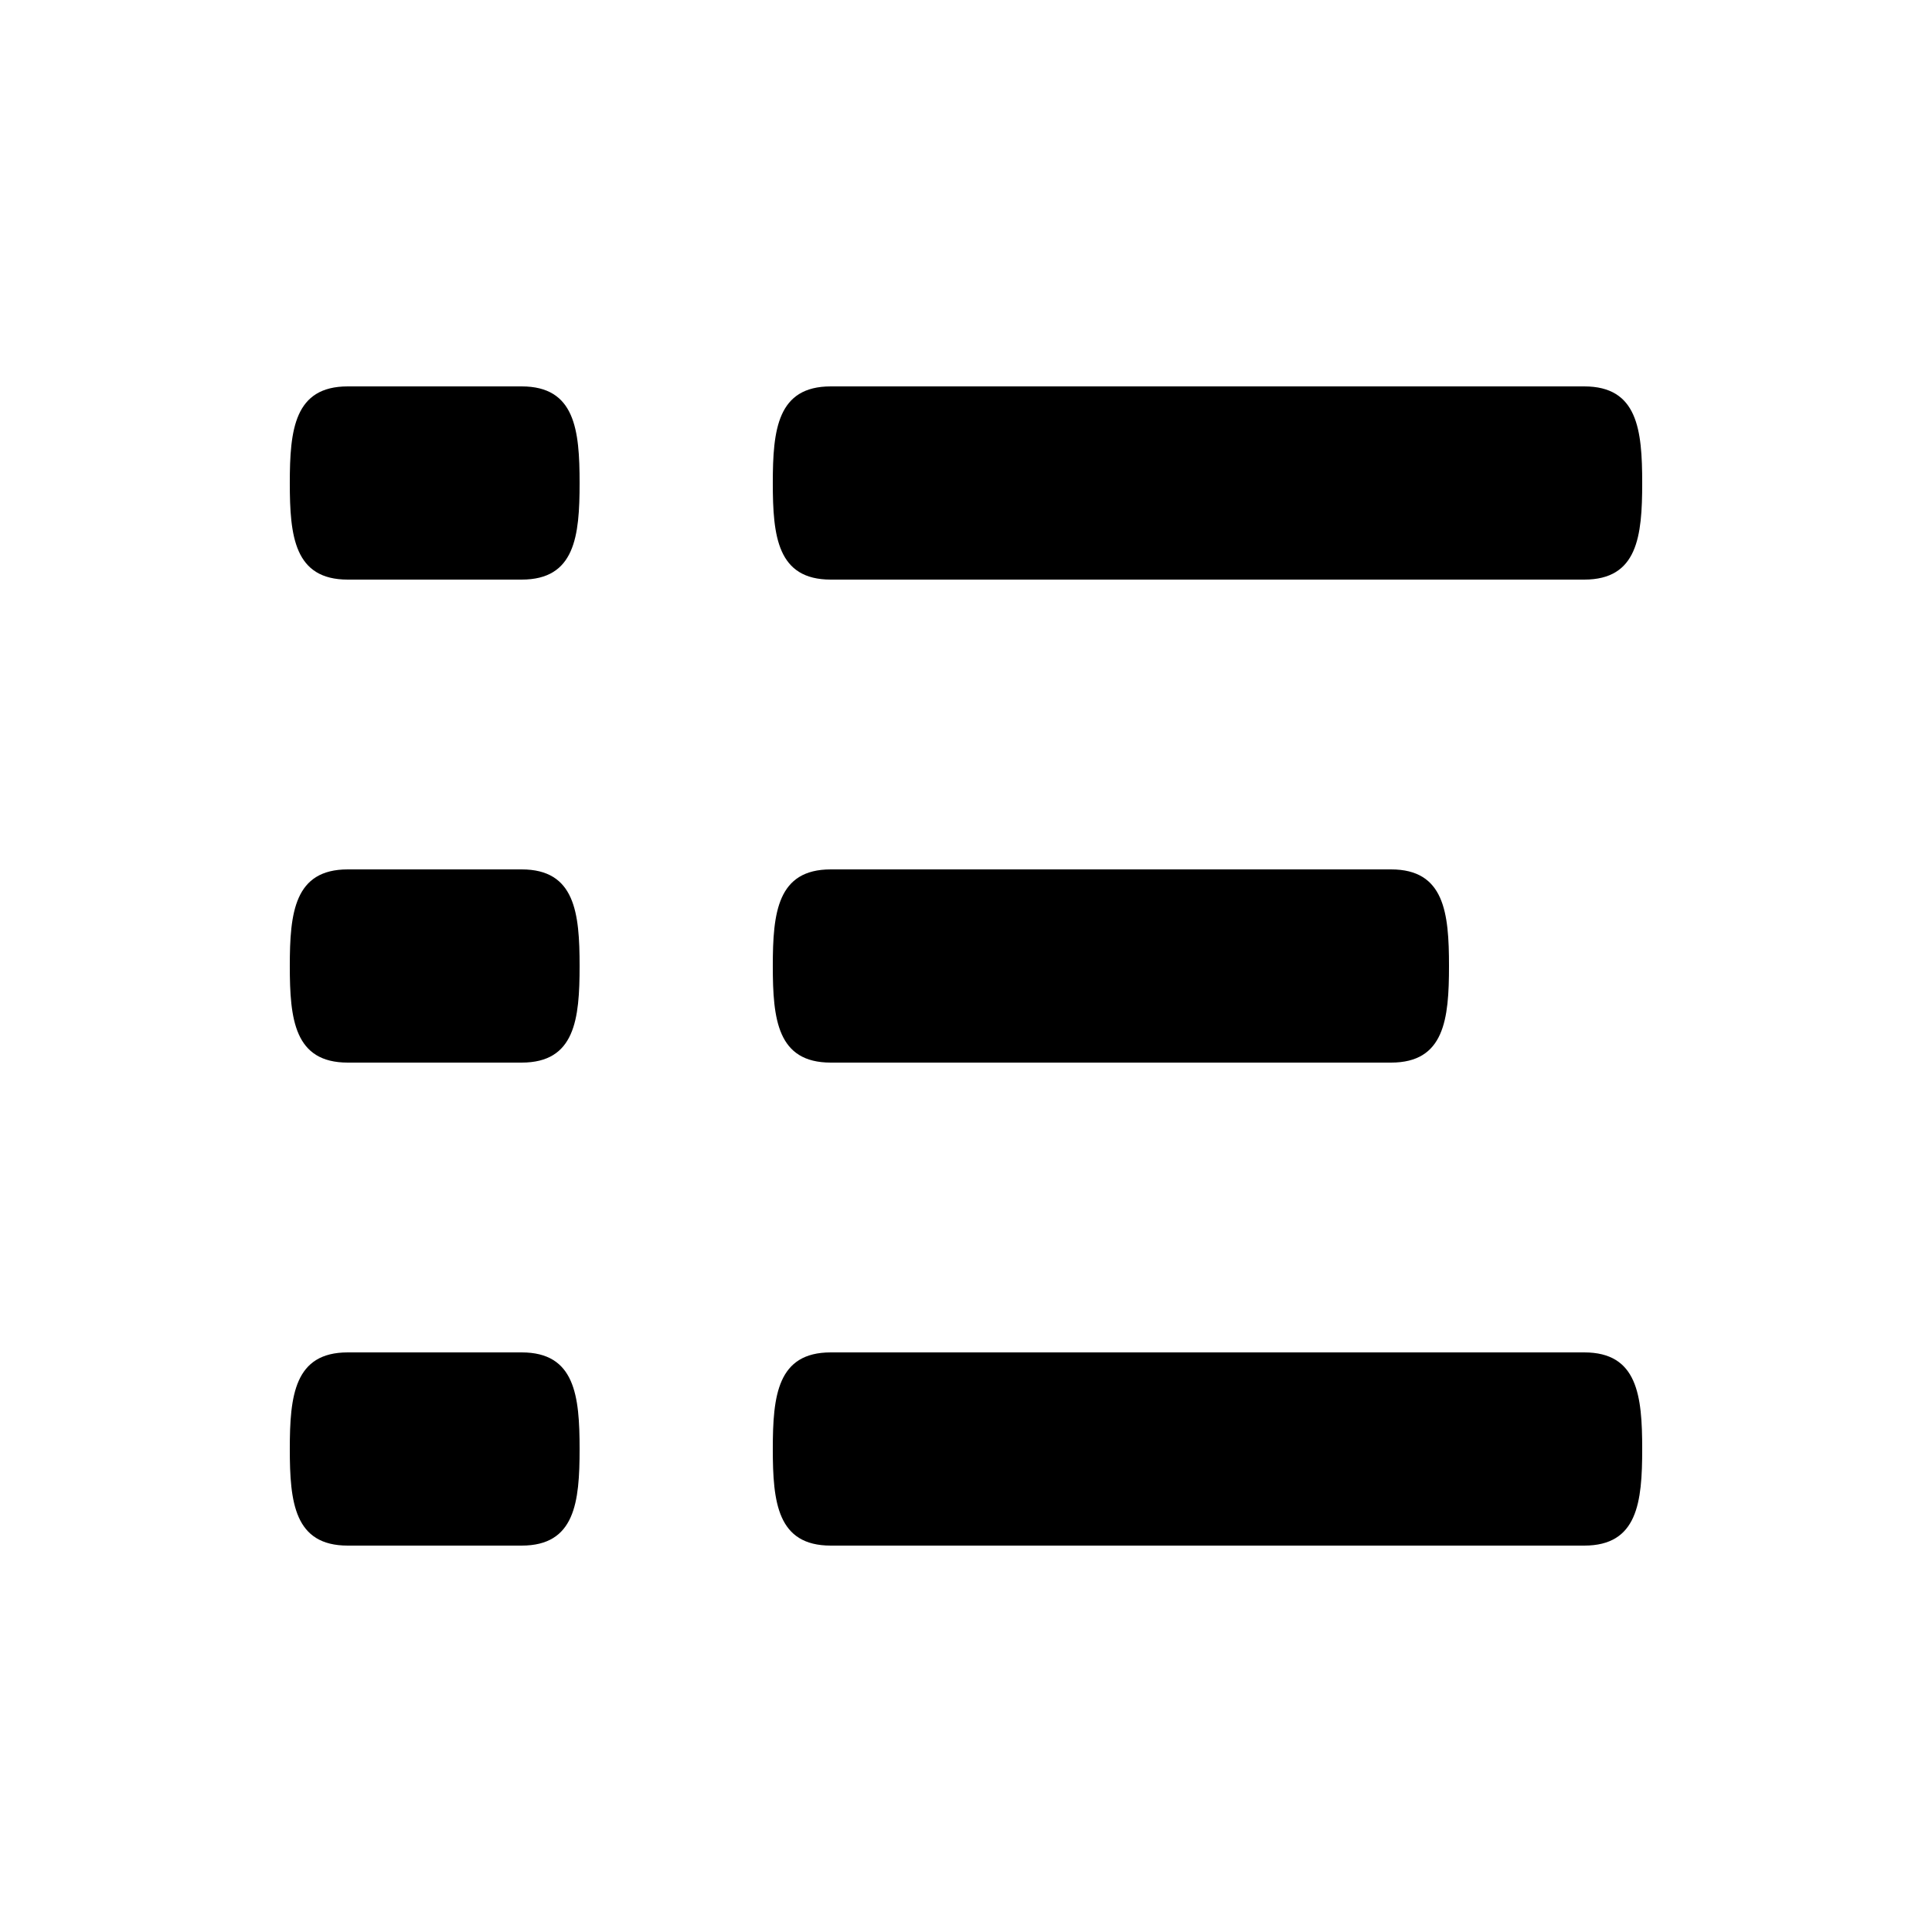
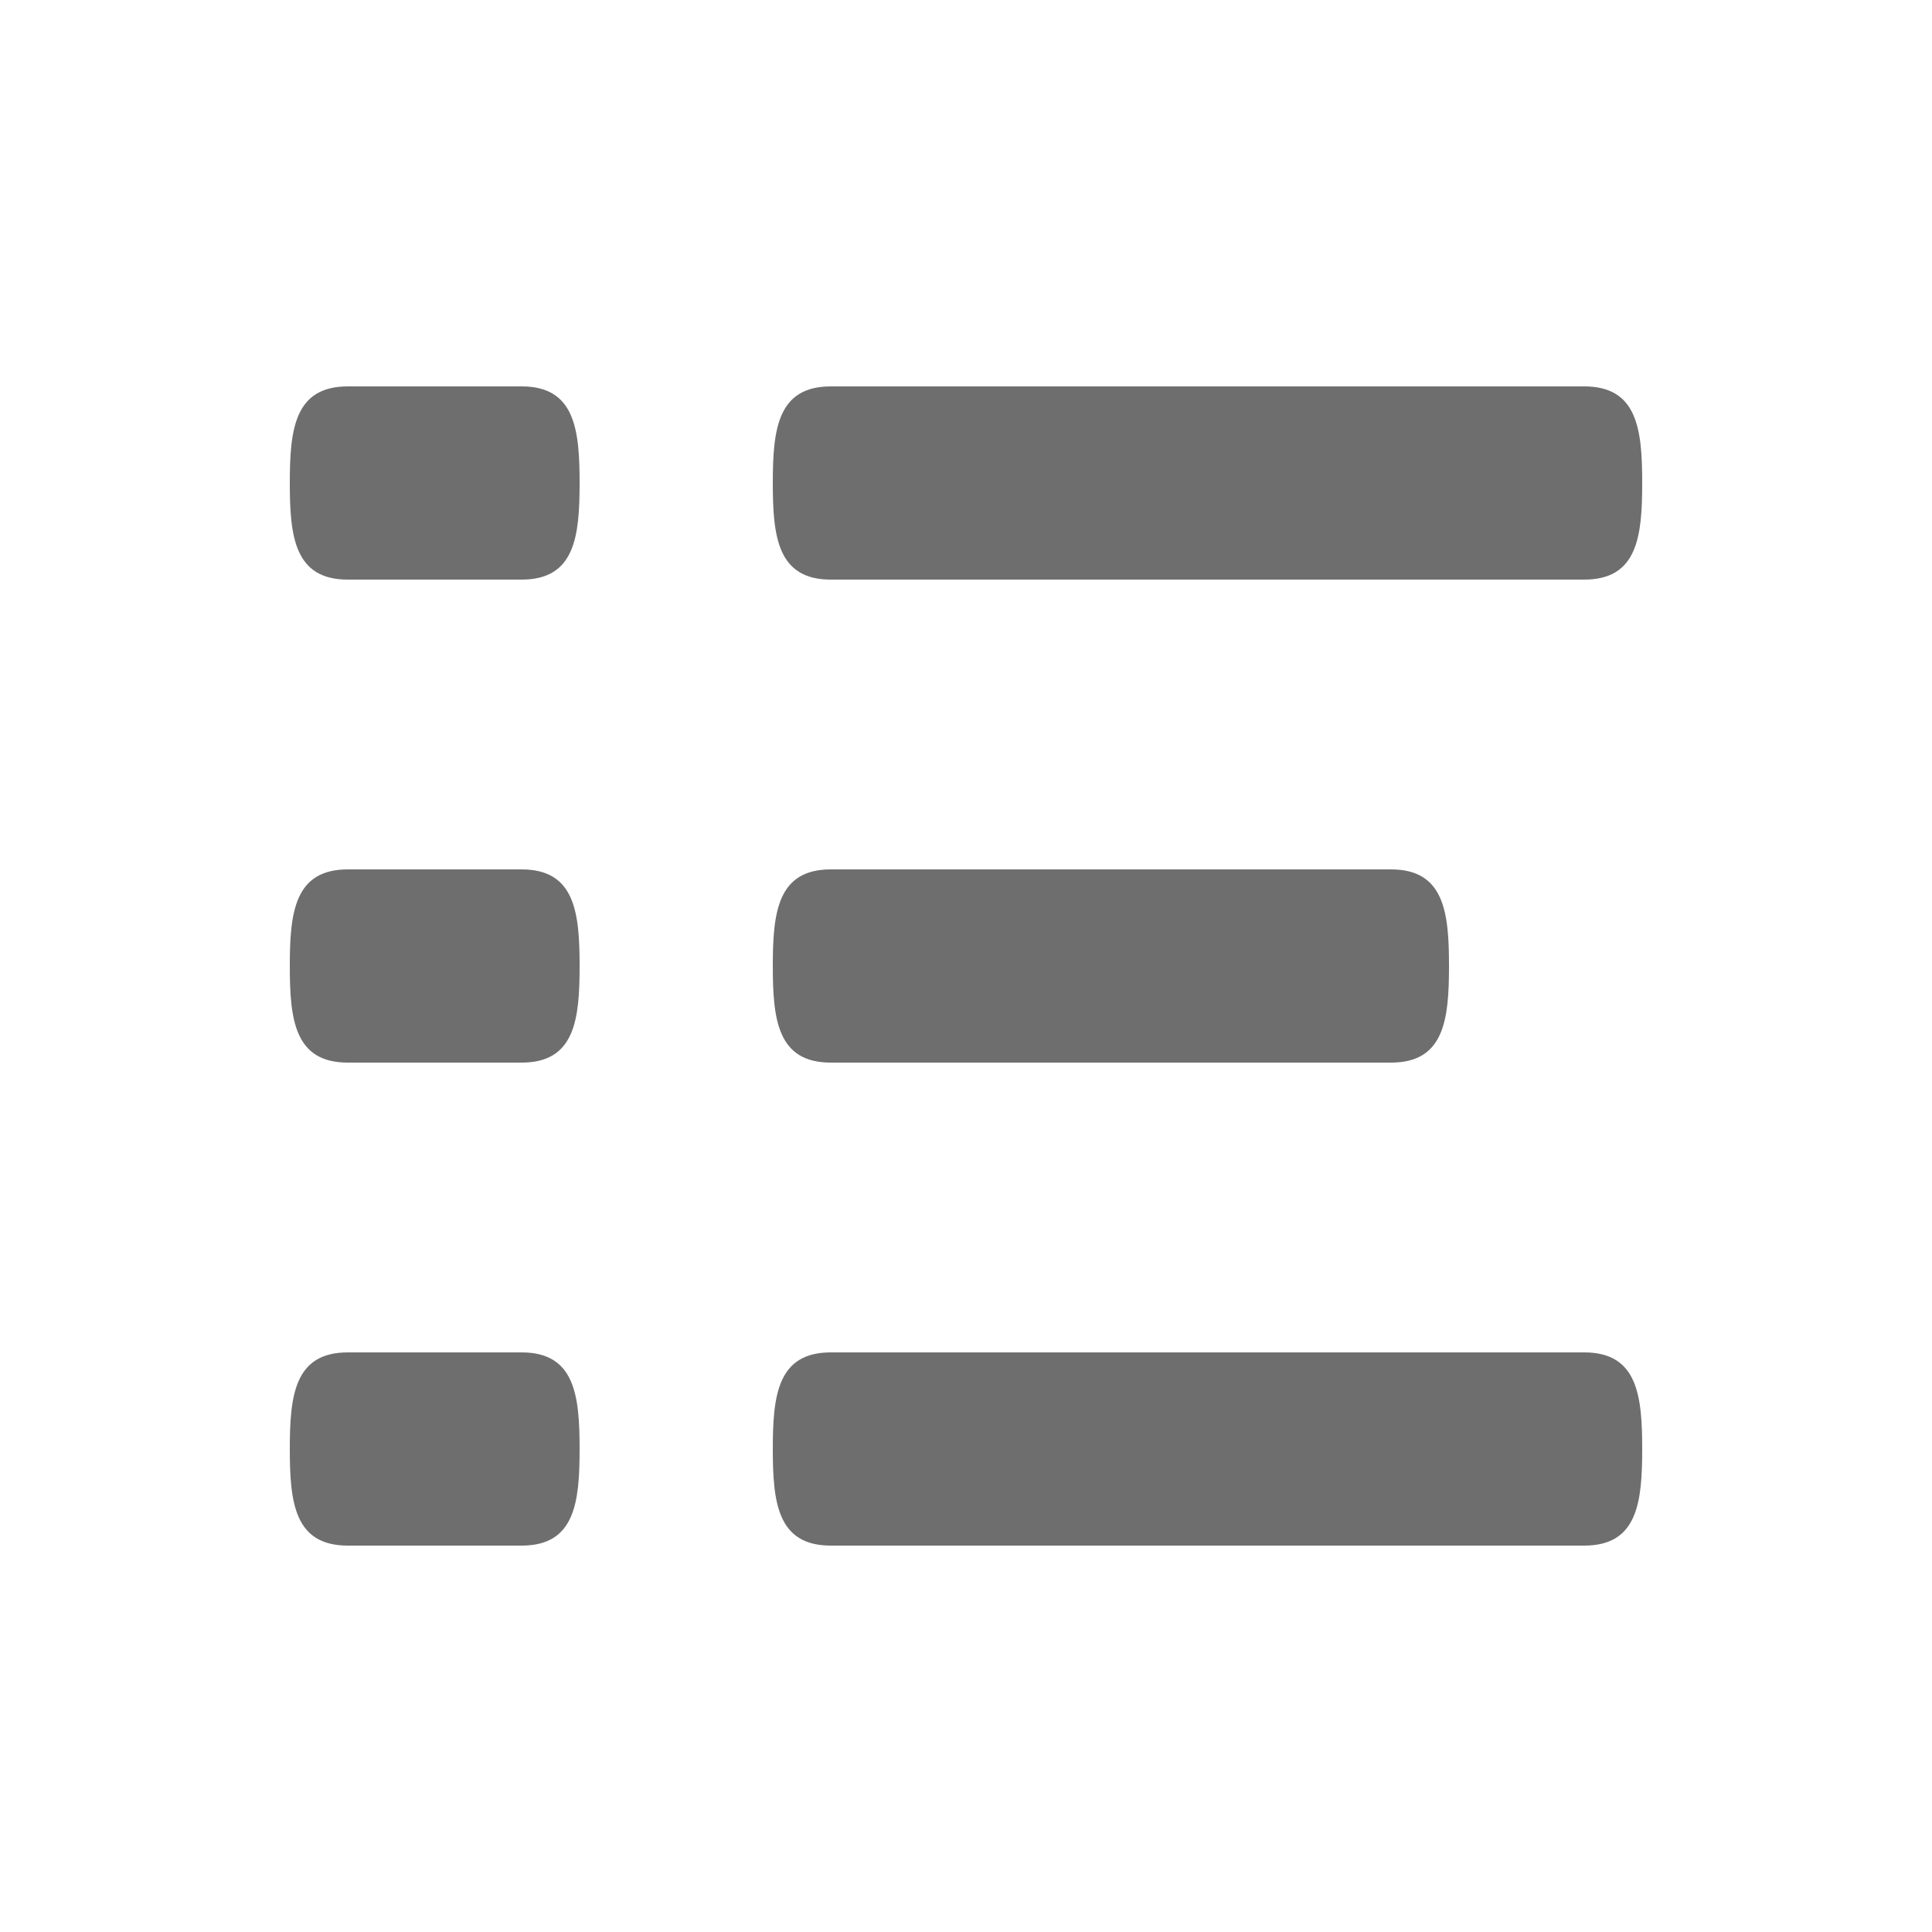
- <svg xmlns="http://www.w3.org/2000/svg" fill="#000000" width="800px" height="800px" viewBox="0 0 20 20">
+ <svg xmlns="http://www.w3.org/2000/svg" fill="#6E6E6E" width="800px" height="800px" viewBox="0 0 20 20">
  <path d="M14.4 9H8.6c-.552 0-.6.447-.6 1s.048 1 .6 1h5.8c.552 0 .6-.447.6-1s-.048-1-.6-1zm2 5H8.6c-.552 0-.6.447-.6 1s.048 1 .6 1h7.8c.552 0 .6-.447.6-1s-.048-1-.6-1zM8.6 6h7.8c.552 0 .6-.447.6-1s-.048-1-.6-1H8.6c-.552 0-.6.447-.6 1s.048 1 .6 1zM5.4 9H3.6c-.552 0-.6.447-.6 1s.048 1 .6 1h1.8c.552 0 .6-.447.6-1s-.048-1-.6-1zm0 5H3.6c-.552 0-.6.447-.6 1s.048 1 .6 1h1.8c.552 0 .6-.447.6-1s-.048-1-.6-1zm0-10H3.6c-.552 0-.6.447-.6 1s.048 1 .6 1h1.8c.552 0 .6-.447.6-1s-.048-1-.6-1z" />
</svg>
